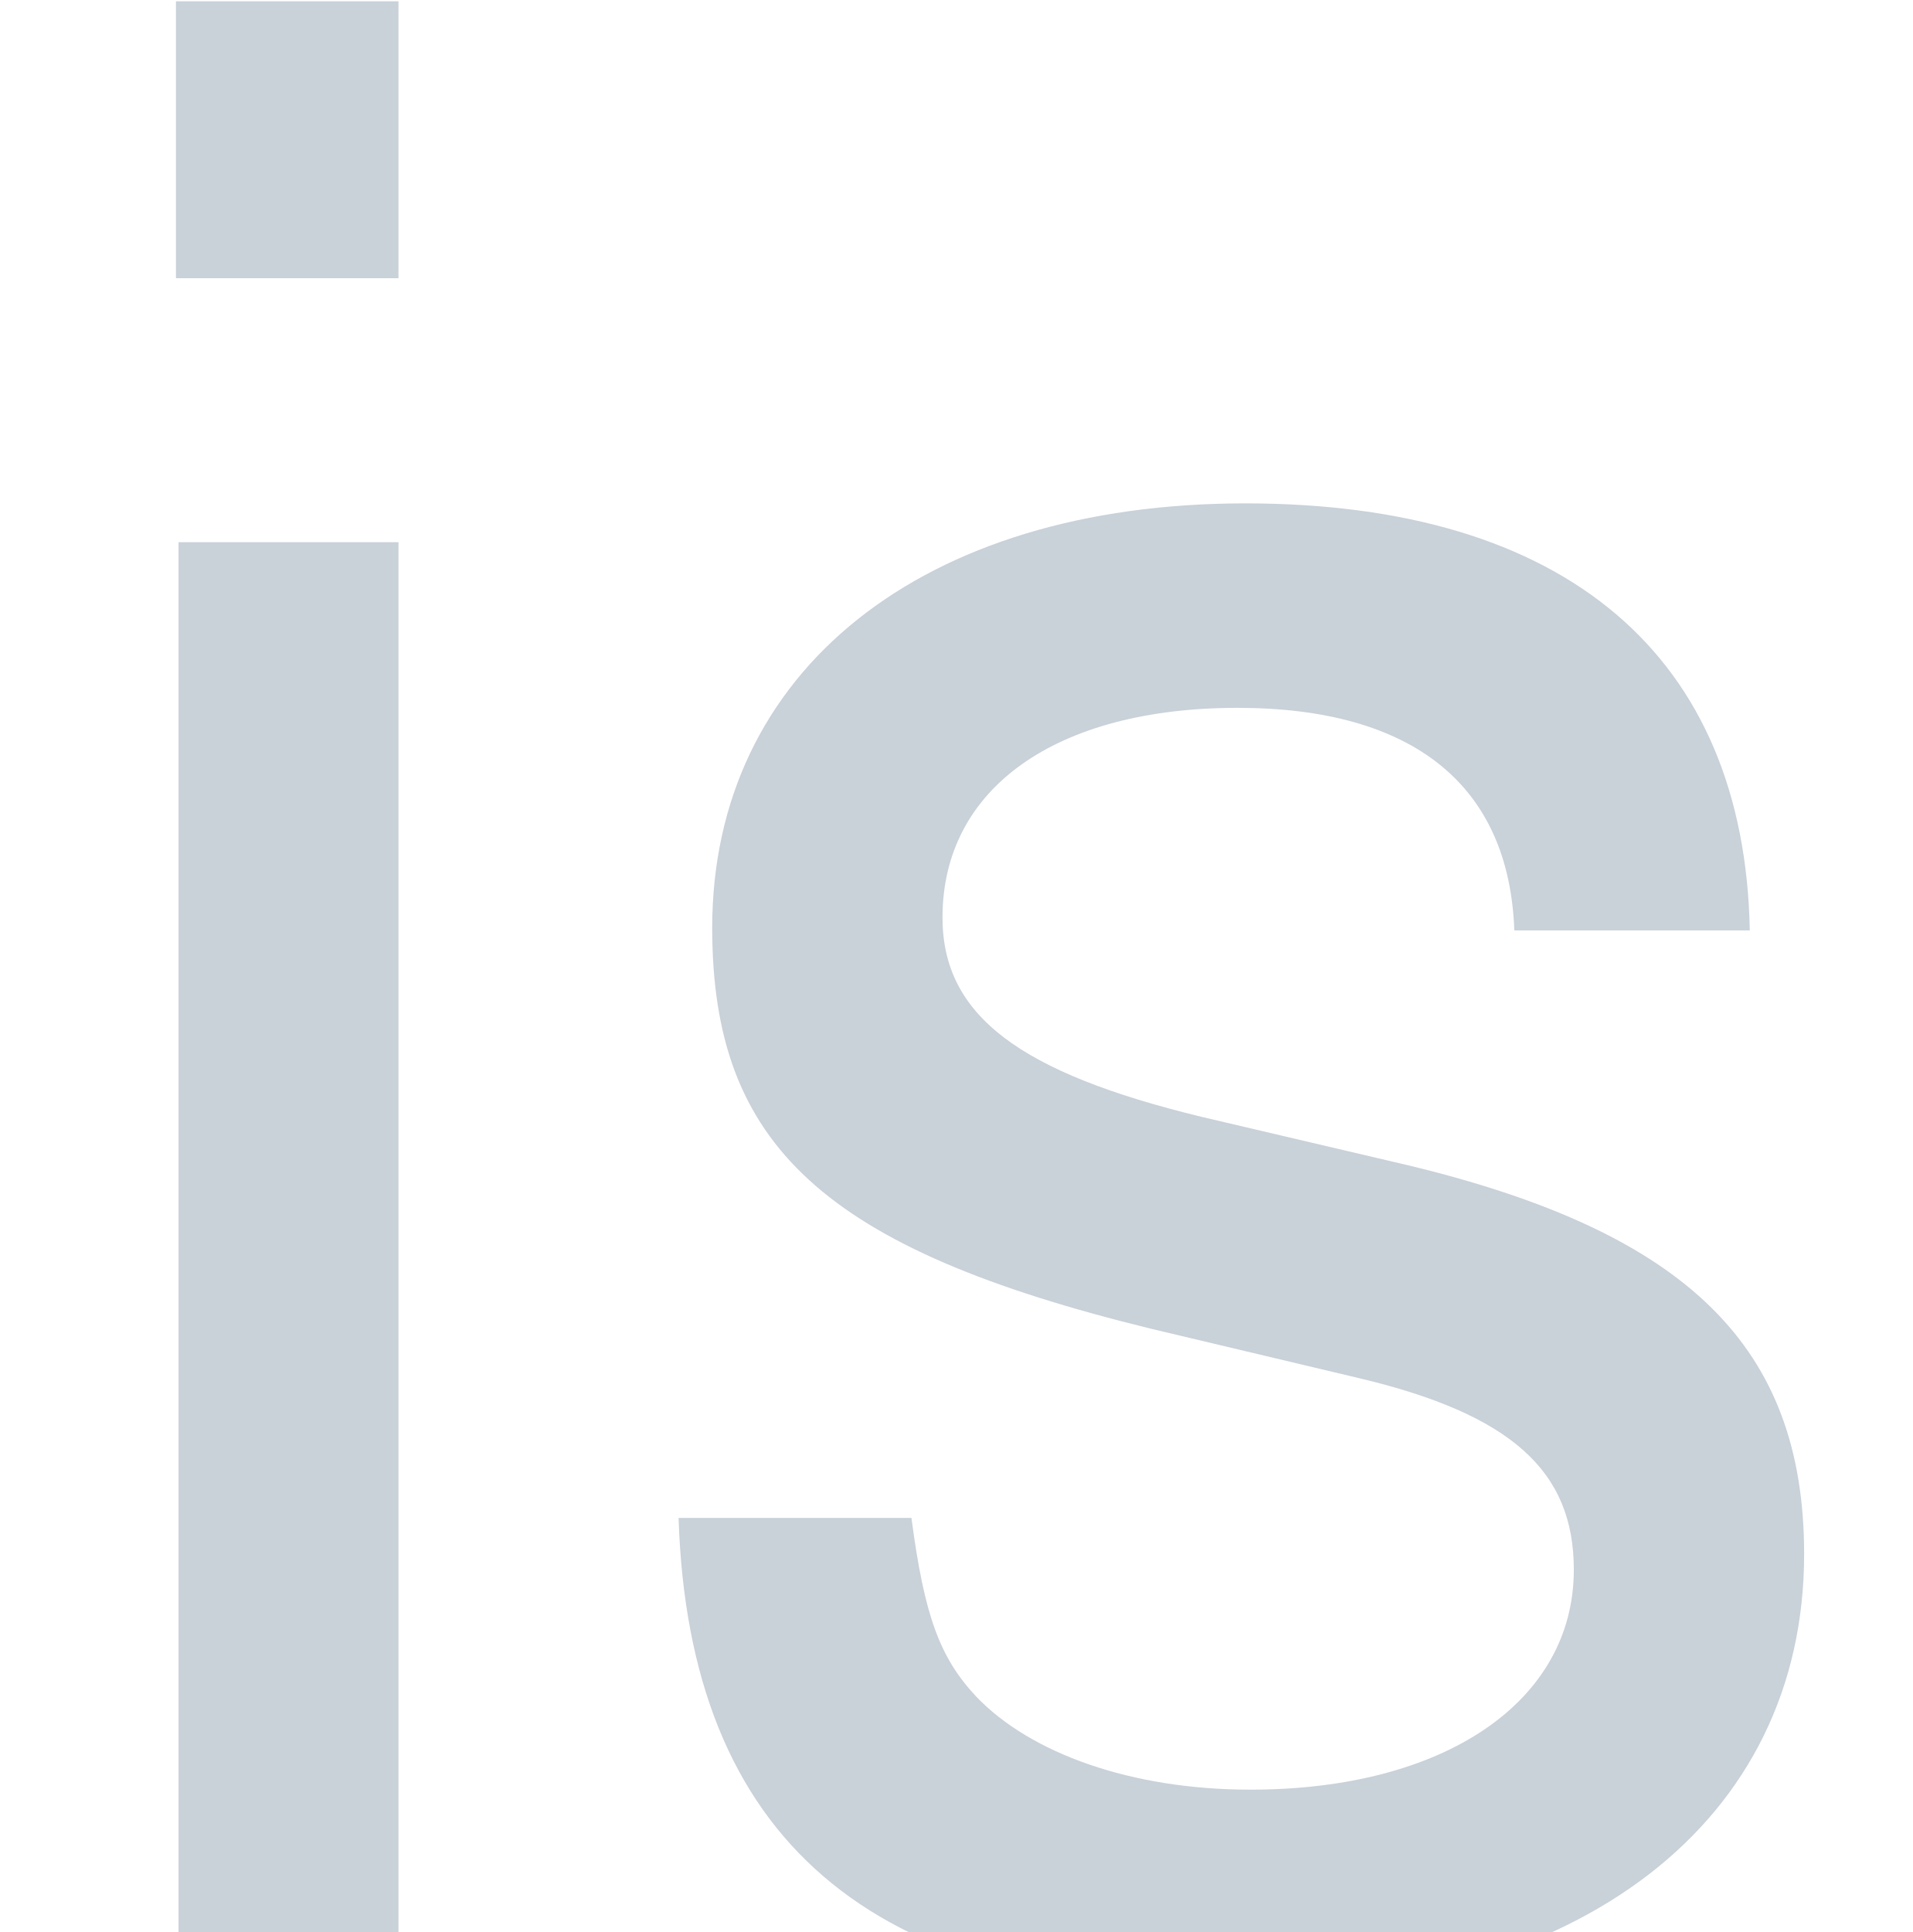
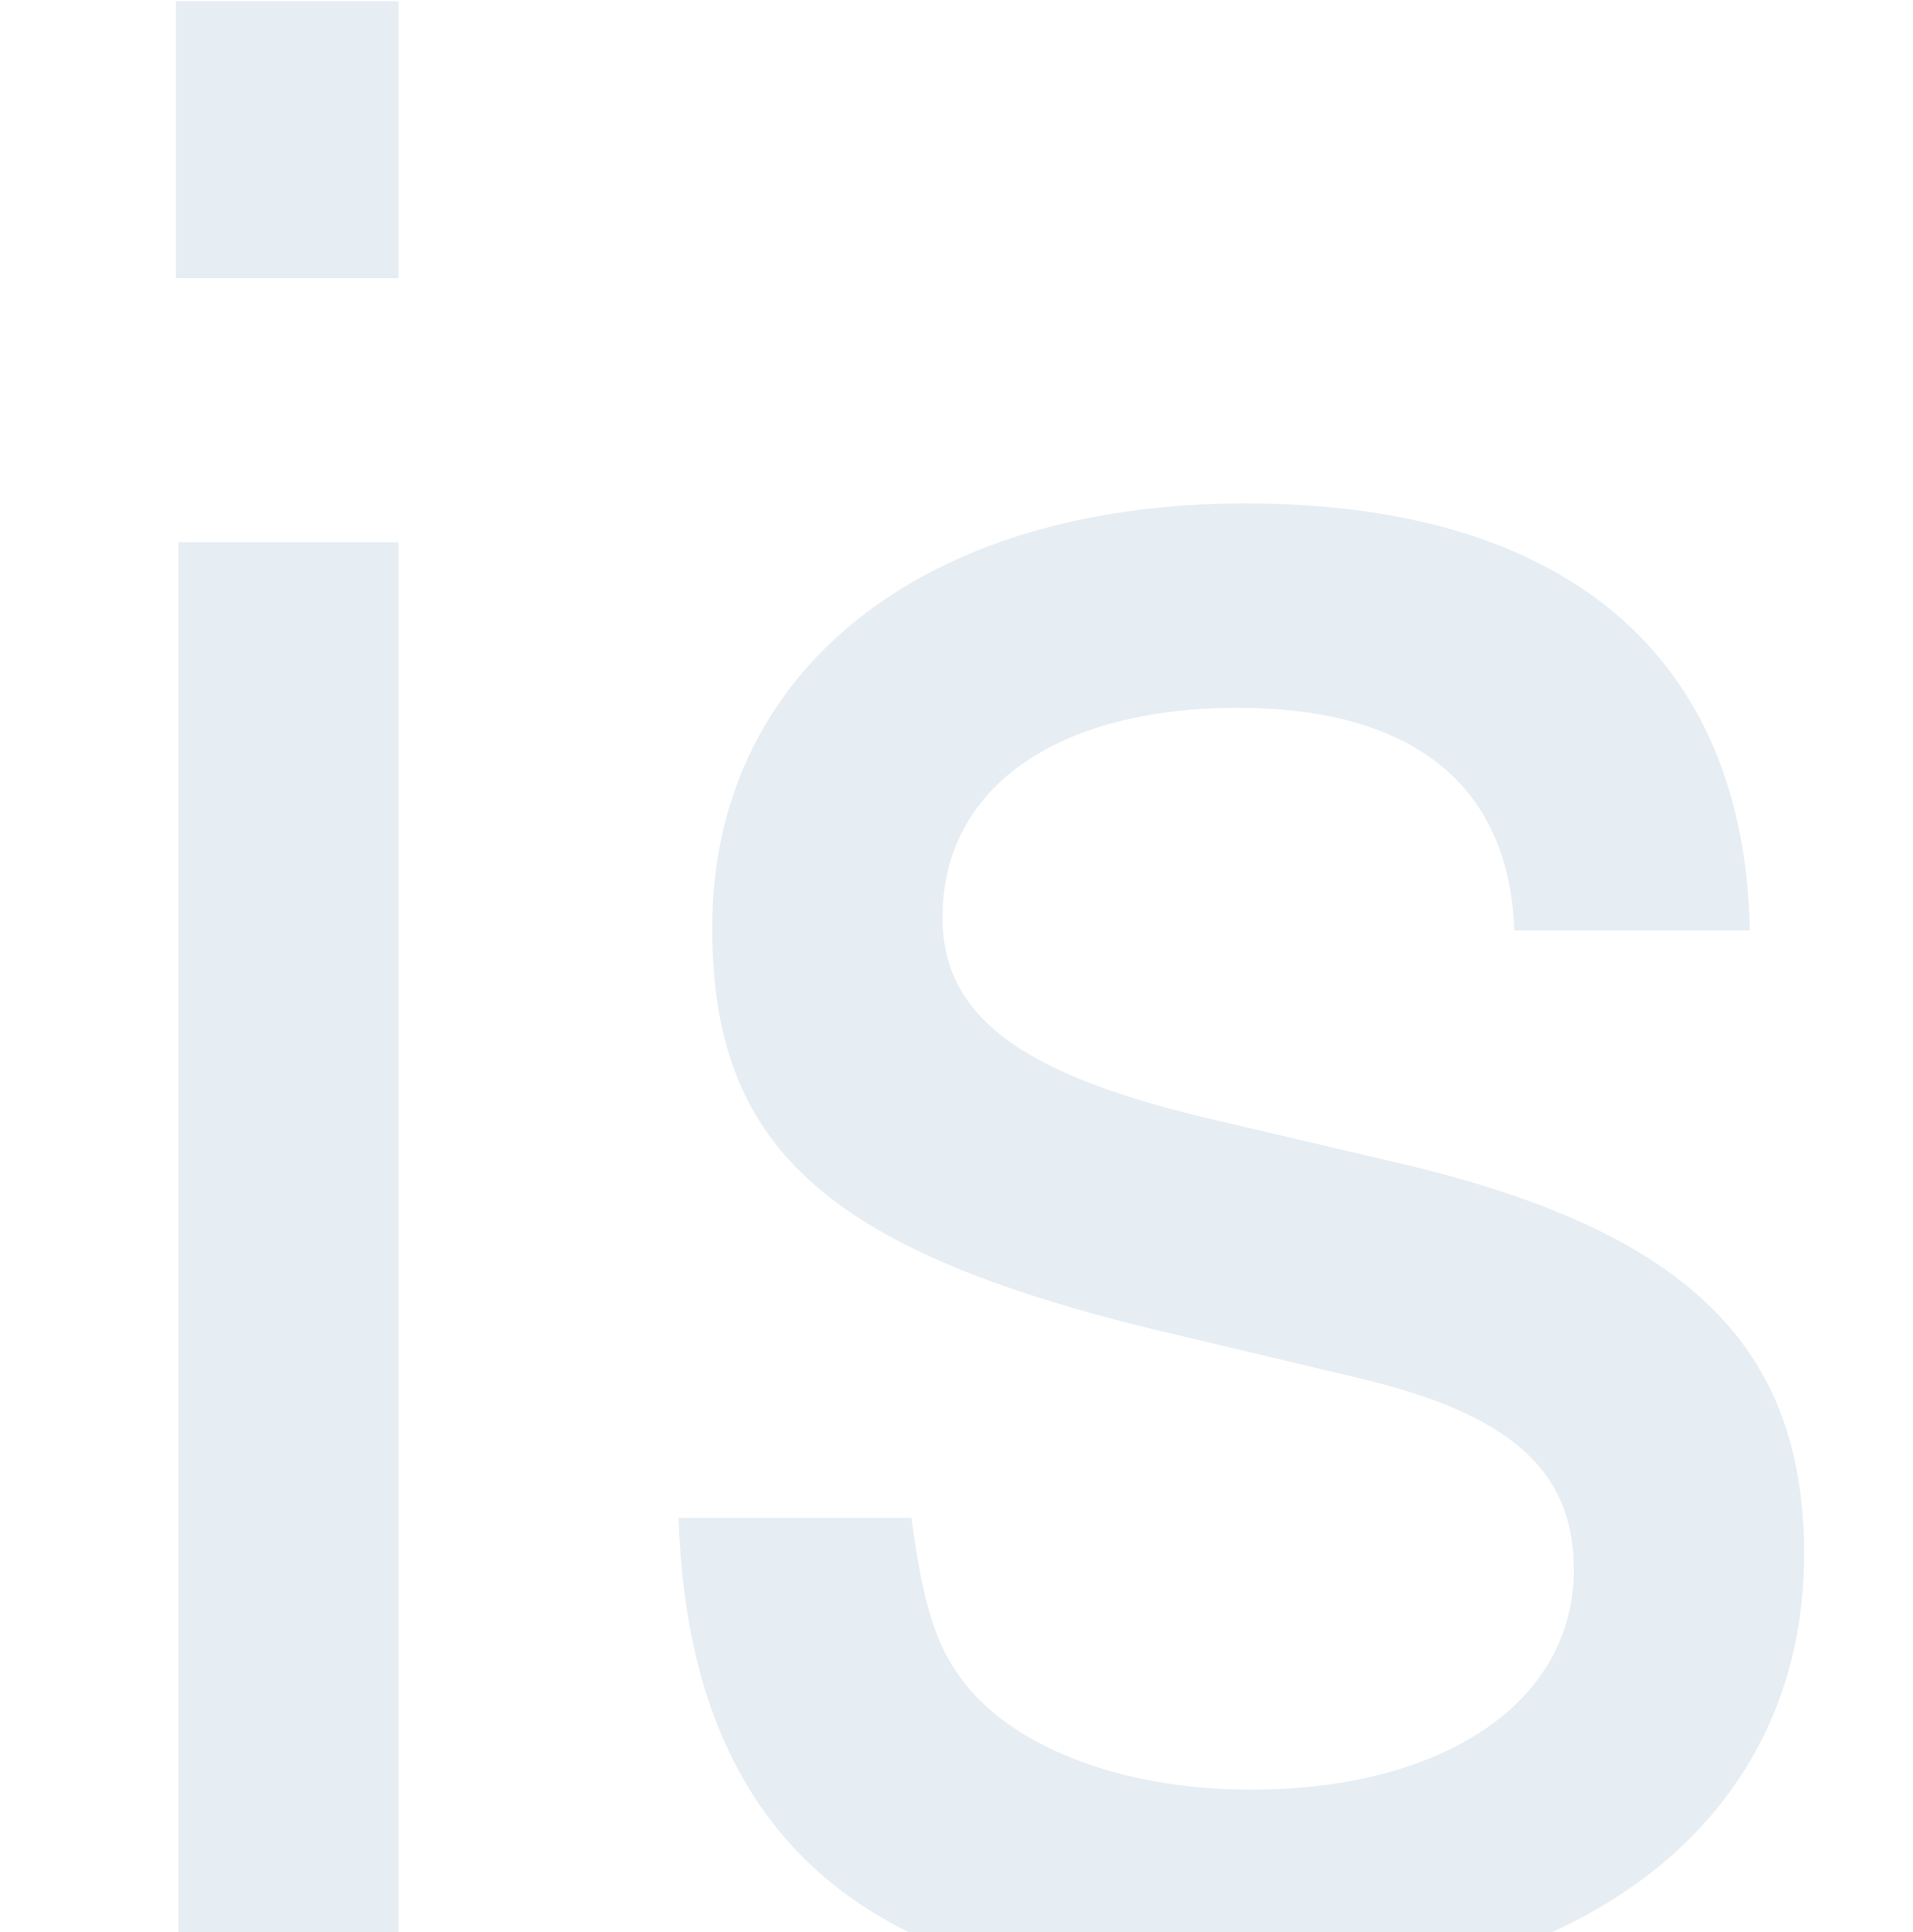
<svg xmlns="http://www.w3.org/2000/svg" width="11.552" height="11.664">
-   <text x="5.776" y="11.664" font-size="16" font-family="-apple-system, BlinkMacSystemFont, Segoe UI, Helvetica, Arial, sans-serif, Apple Color Emoji, Segoe UI Emoji" text-anchor="middle" fill="#c9d1d9">is</text>
+   <text x="5.776" y="11.664" font-size="16" font-family="-apple-system, BlinkMacSystemFont, Segoe UI, Helvetica, Arial, sans-serif, Apple Color Emoji, Segoe UI Emoji" text-anchor="middle" fill="#e6edf3">is</text>
</svg>
